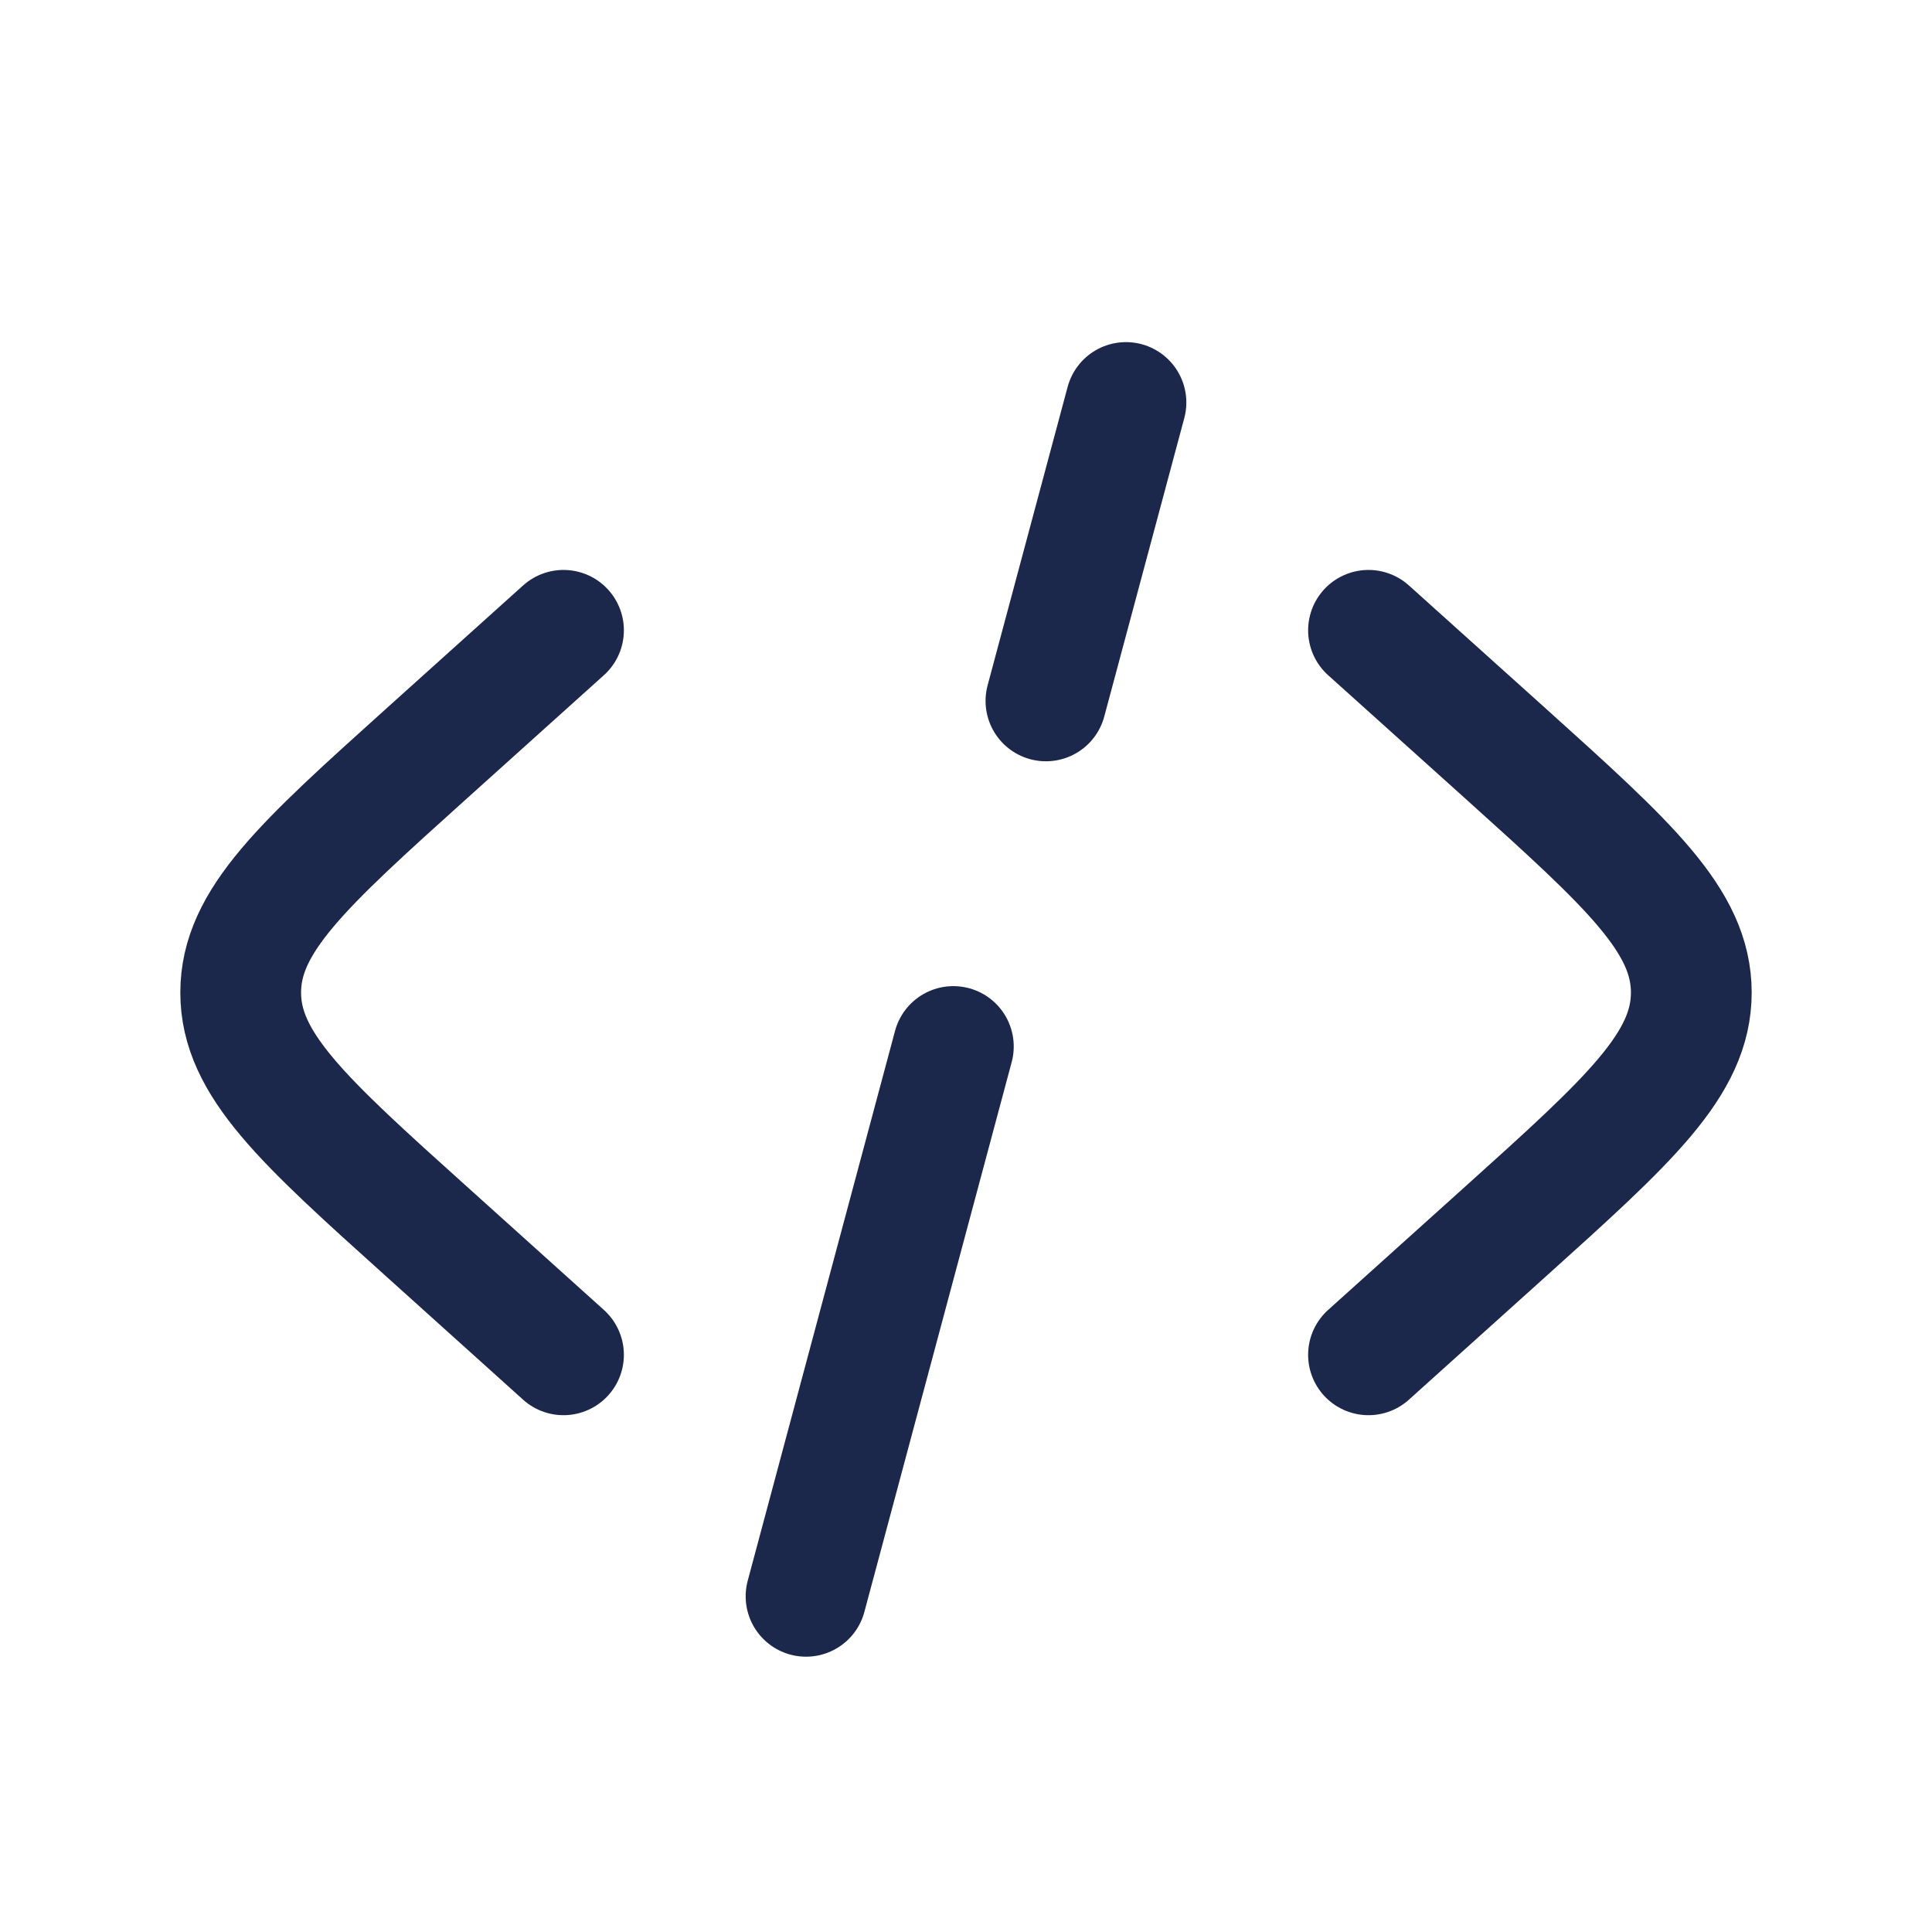
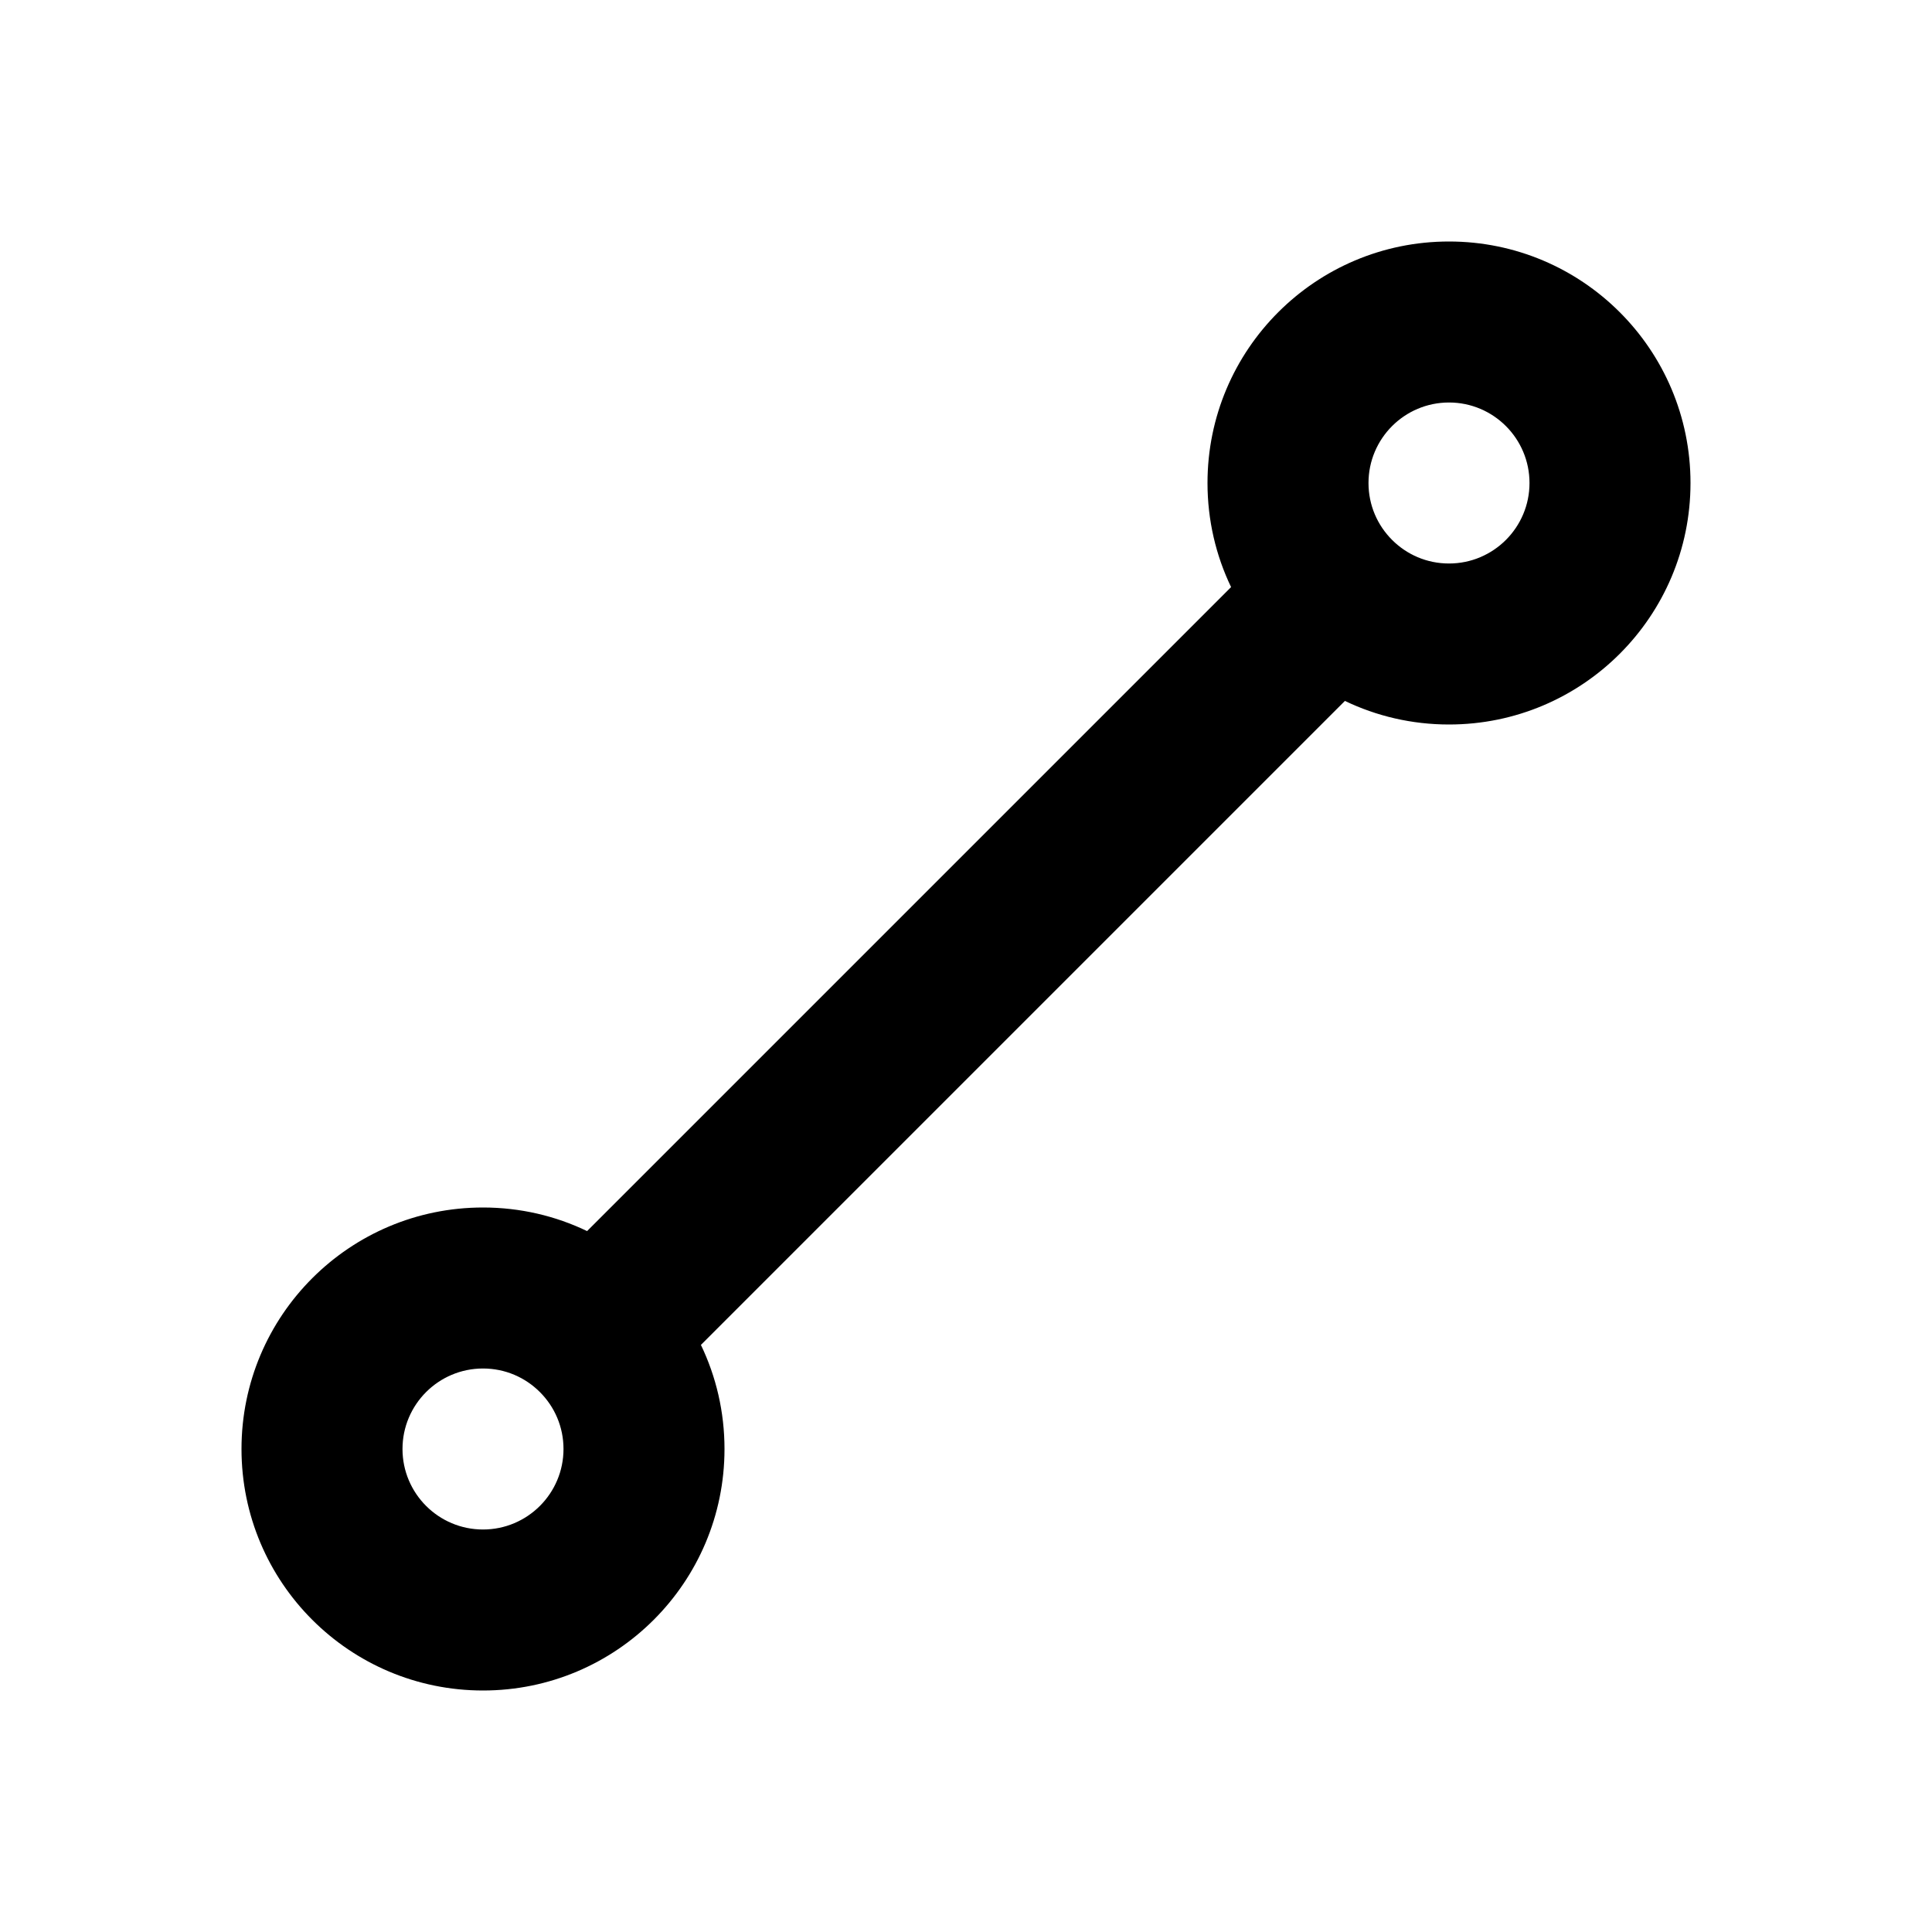
- <svg xmlns="http://www.w3.org/2000/svg" width="18px" height="18px" viewBox="0 0 24 24" fill="none">
-   <g id="SVGRepo_bgCarrier" stroke-width="0" />
-   <g id="SVGRepo_tracerCarrier" stroke-linecap="round" stroke-linejoin="round" stroke="#CCCCCC" stroke-width="1.584" />
-   <g id="SVGRepo_iconCarrier">
-     <path d="M17 7.83L18.697 9.356C20.239 10.745 21.01 11.439 21.01 12.33C21.01 13.22 20.239 13.915 18.697 15.303L17 16.83" stroke="#1C274C" stroke-width="1.5" stroke-linecap="round" />
-     <path d="M13.987 5L12.993 8.707M11.843 13L10.013 19.83" stroke="#1C274C" stroke-width="1.5" stroke-linecap="round" />
-     <path d="M7 7.83L5.304 9.356C3.761 10.745 2.99 11.439 2.99 12.33C2.99 13.22 3.761 13.915 5.304 15.303L7 16.83" stroke="#1C274C" stroke-width="1.5" stroke-linecap="round" />
-   </g>
+ <svg xmlns="http://www.w3.org/2000/svg" viewBox="0 0 24 24">
+   <path d="M18 5C17.448 5 17 5.448 17 6C17 6.276 17.111 6.525 17.293 6.707C17.475 6.889 17.724 7 18 7C18.552 7 19 6.552 19 6C19 5.448 18.552 5 18 5ZM15 6C15 4.343 16.343 3 18 3C19.657 3 21 4.343 21 6C21 7.657 19.657 9 18 9C17.537 9 17.098 8.895 16.707 8.707L8.707 16.707C8.895 17.098 9 17.537 9 18C9 19.657 7.657 21 6 21C4.343 21 3 19.657 3 18C3 16.343 4.343 15 6 15C6.463 15 6.902 15.105 7.293 15.293L15.293 7.293C15.105 6.902 15 6.463 15 6ZM6 17C5.448 17 5 17.448 5 18C5 18.552 5.448 19 6 19C6.552 19 7 18.552 7 18C7 17.724 6.889 17.475 6.707 17.293C6.525 17.111 6.276 17 6 17Z" />
</svg>
